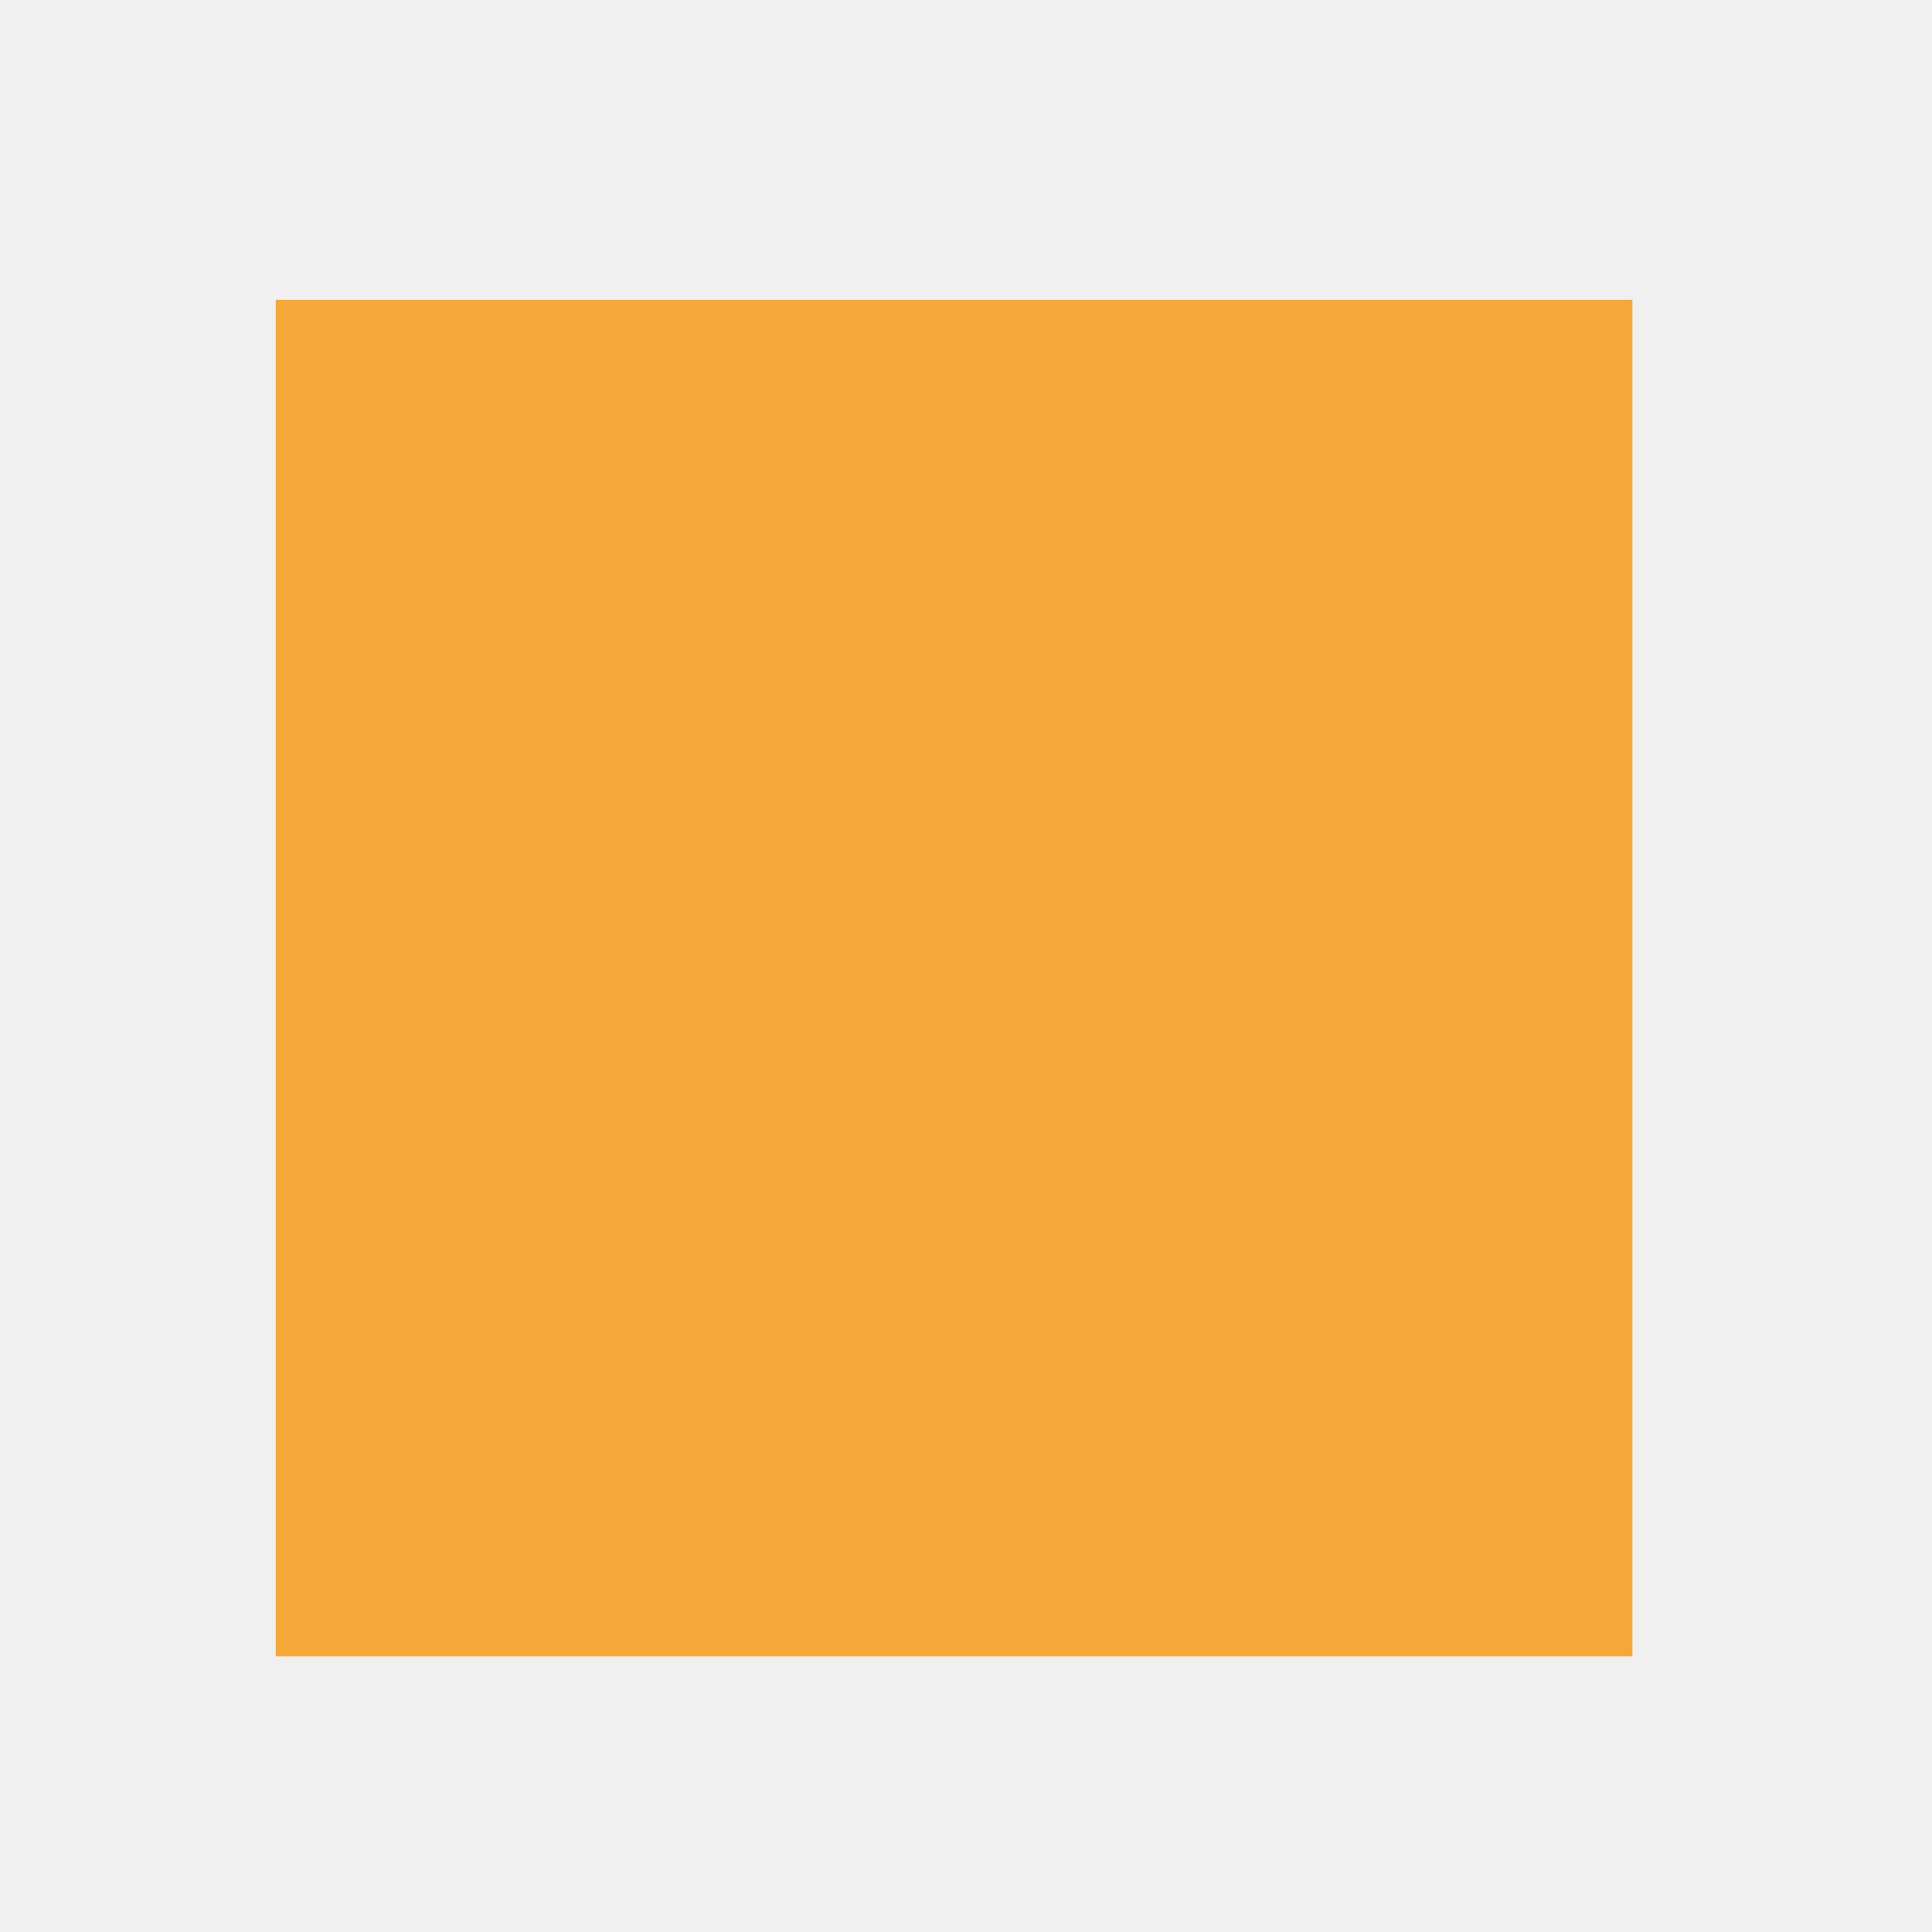
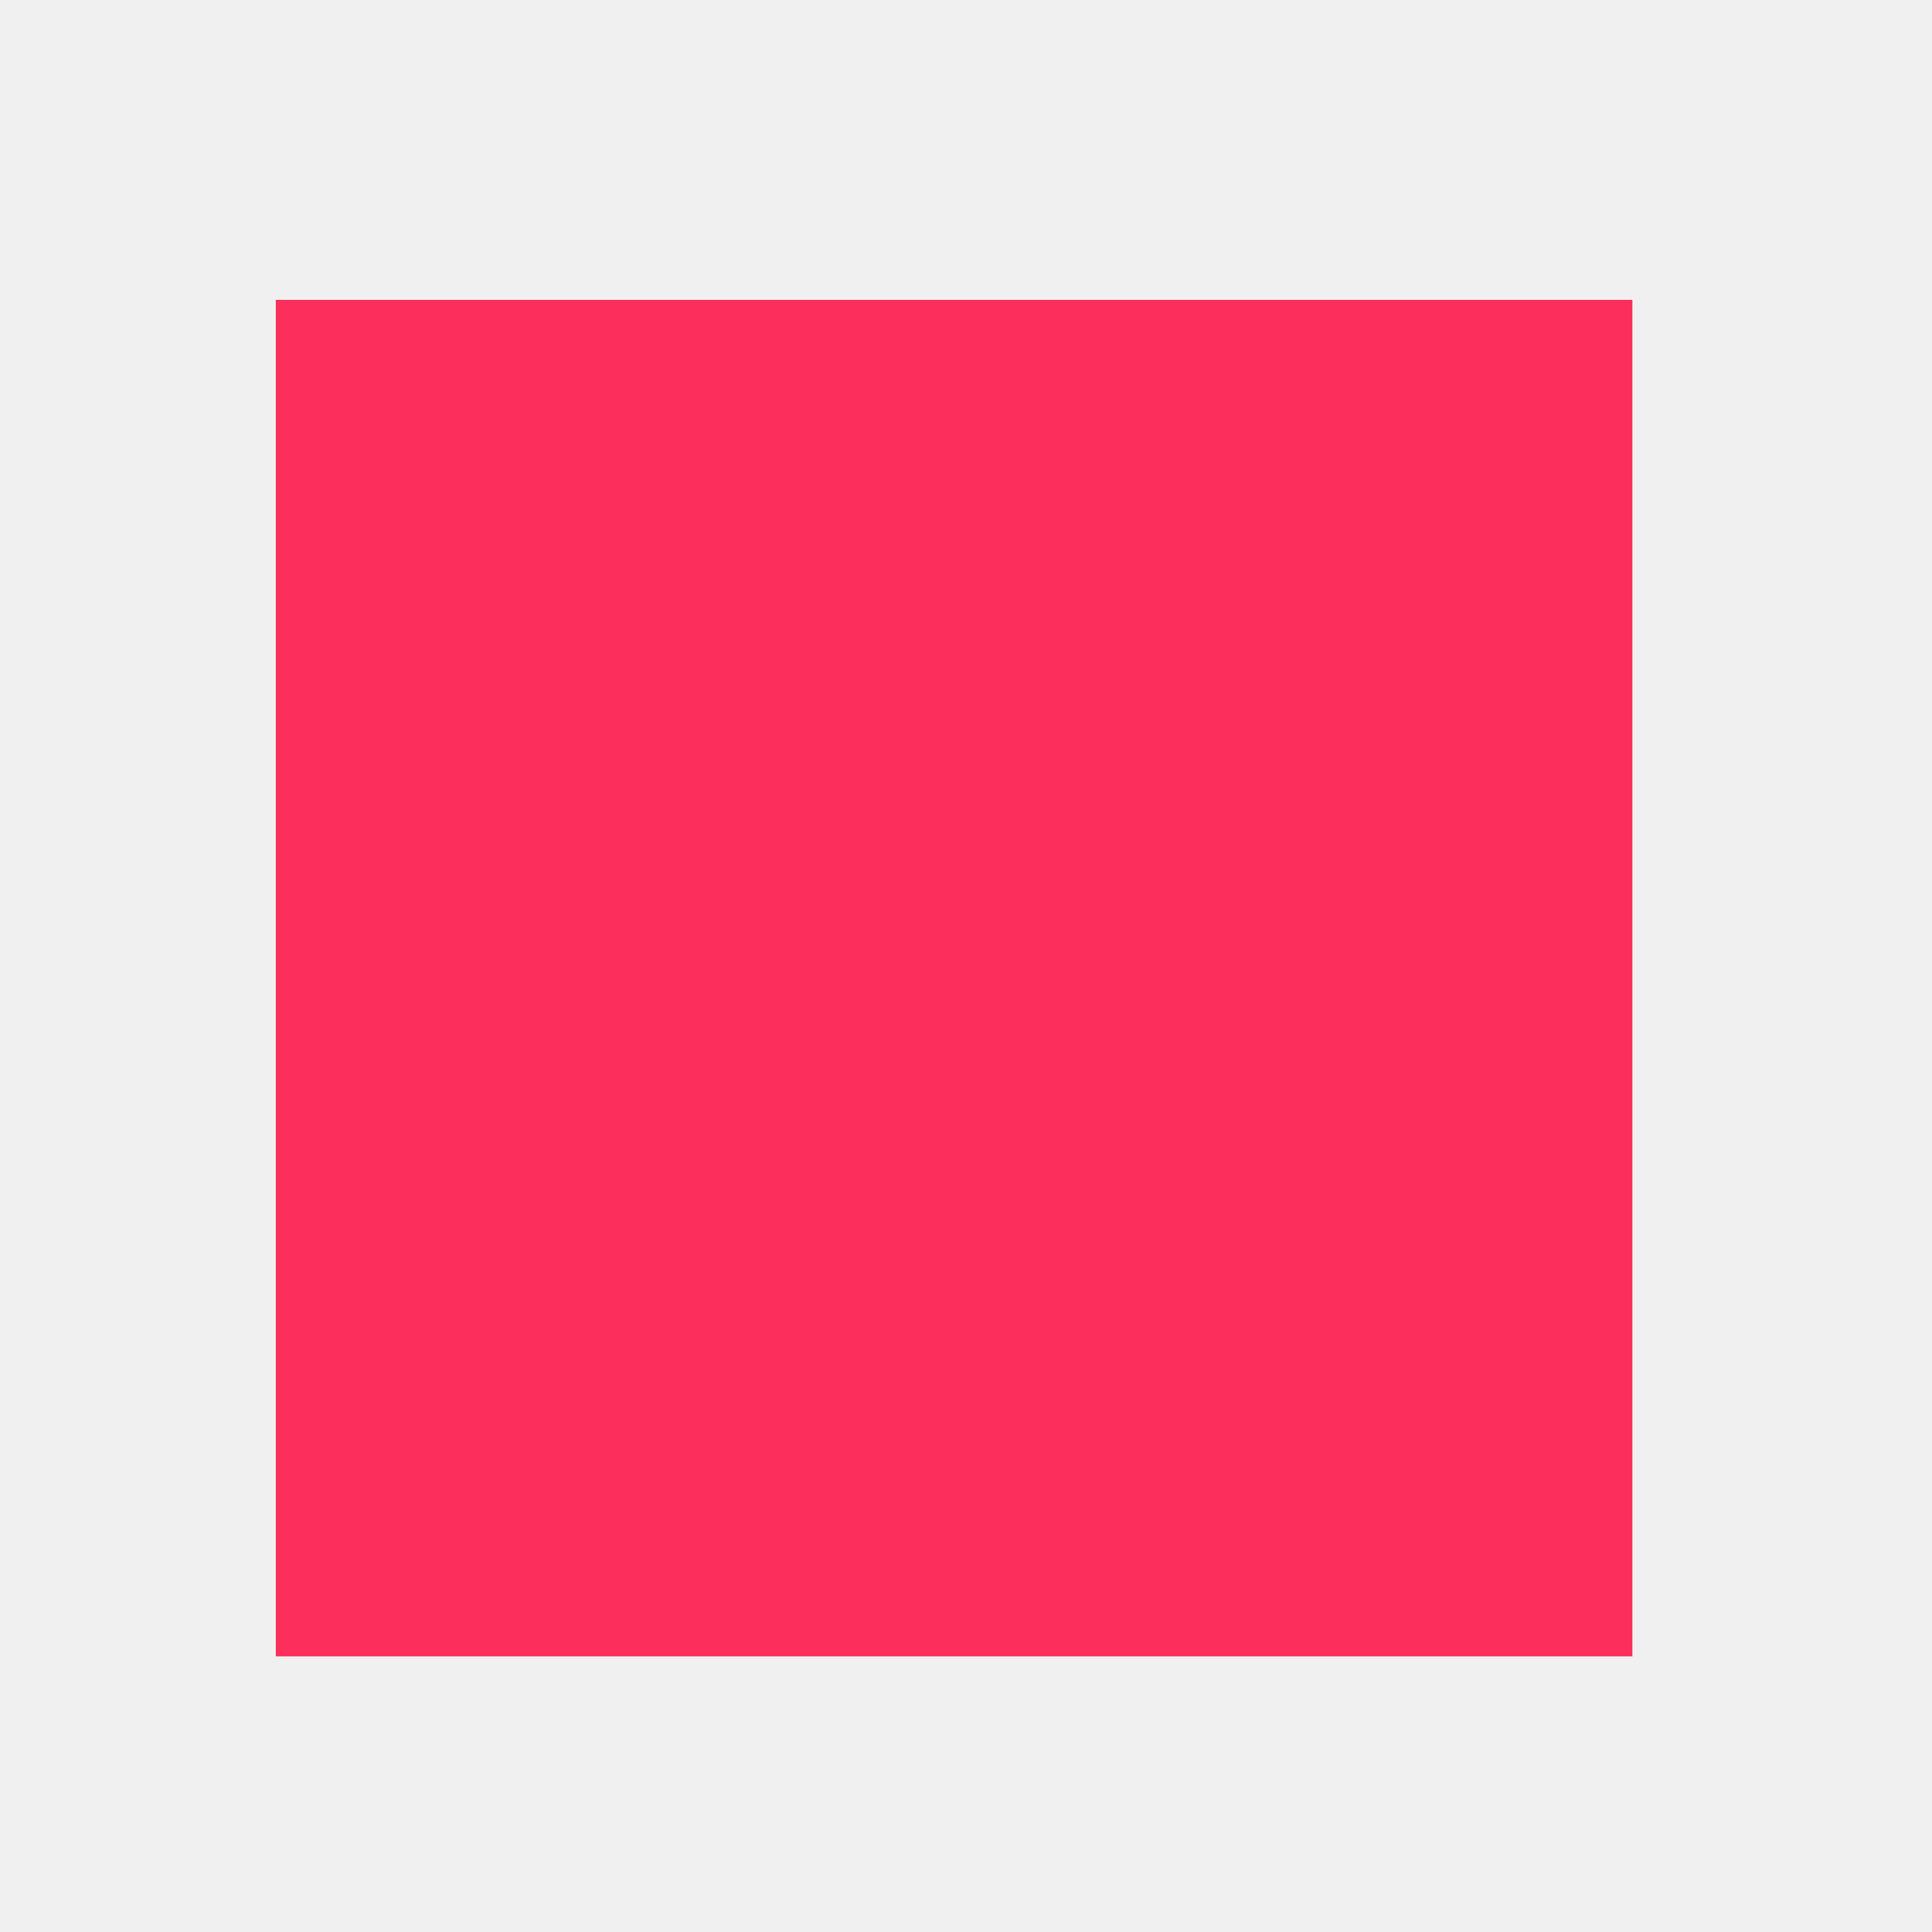
<svg xmlns="http://www.w3.org/2000/svg" xmlns:xlink="http://www.w3.org/1999/xlink" version="1.1" x="0px" y="0px" viewBox="0 0 128 128" enable-background="new 0 0 128 128" xml:space="preserve">
  <symbol id="Deleted_Symbol_2_1_" viewBox="-6 -5.3 12 12">
    <g>
      <path fill="#FFFFFF" d="M-4-4.8c-0.8,0-1.5,0.7-1.5,1.5v8c0,0.8,0.7,1.5,1.5,1.5h8c0.8,0,1.5-0.7,1.5-1.5v-8    c0-0.8-0.7-1.5-1.5-1.5H-4z" />
      <path fill="#CFD1D2" d="M4,5.7c0.6,0,1-0.4,1-1v-8c0-0.6-0.4-1-1-1h-8c-0.6,0-1,0.4-1,1v8c0,0.6,0.4,1,1,1H4 M4,6.7h-8    c-1.1,0-2-0.9-2-2v-8c0-1.1,0.9-2,2-2h8c1.1,0,2,0.9,2,2v8C6,5.8,5.1,6.7,4,6.7L4,6.7z" />
    </g>
  </symbol>
  <symbol id="Non_Vaccination_Icon" viewBox="-2.9 -2.9 5.7 5.7">
-     <polygon fill="#F5A73A" points="2.9,-2.9 -2.9,-2.9 -2.9,2.9 2.9,2.9  " />
+     <polygon fill="#FB2E5C" points="2.9,-2.9 -2.9,-2.9 -2.9,2.9 2.9,2.9  " />
  </symbol>
  <g id="Layer_1">
    <g id="Checkbox_-_checked">
      <g id="Deleted_Symbol_2">
		</g>
    </g>
    <g id="radio_button_Selected_2">
	</g>
    <g id="small_help">
	</g>
    <g>
      <defs>
        <rect id="SVGID_55_" width="128" height="128" />
      </defs>
      <clipPath id="SVGID_2_">
        <use xlink:href="#SVGID_55_" overflow="visible" />
      </clipPath>
      <g transform="matrix(1 0 0 1 3.814697e-06 0)" clip-path="url(#SVGID_2_)">
        <use xlink:href="#Non_Vaccination_Icon" width="5.7" height="5.7" id="XMLID_39_" x="-2.9" y="-2.9" transform="matrix(15.7676 0 0 -15.7676 63.9993 64.0134)" overflow="visible" />
      </g>
    </g>
    <g id="plot_icon">
	</g>
  </g>
  <g id="Layer_7">
</g>
</svg>
